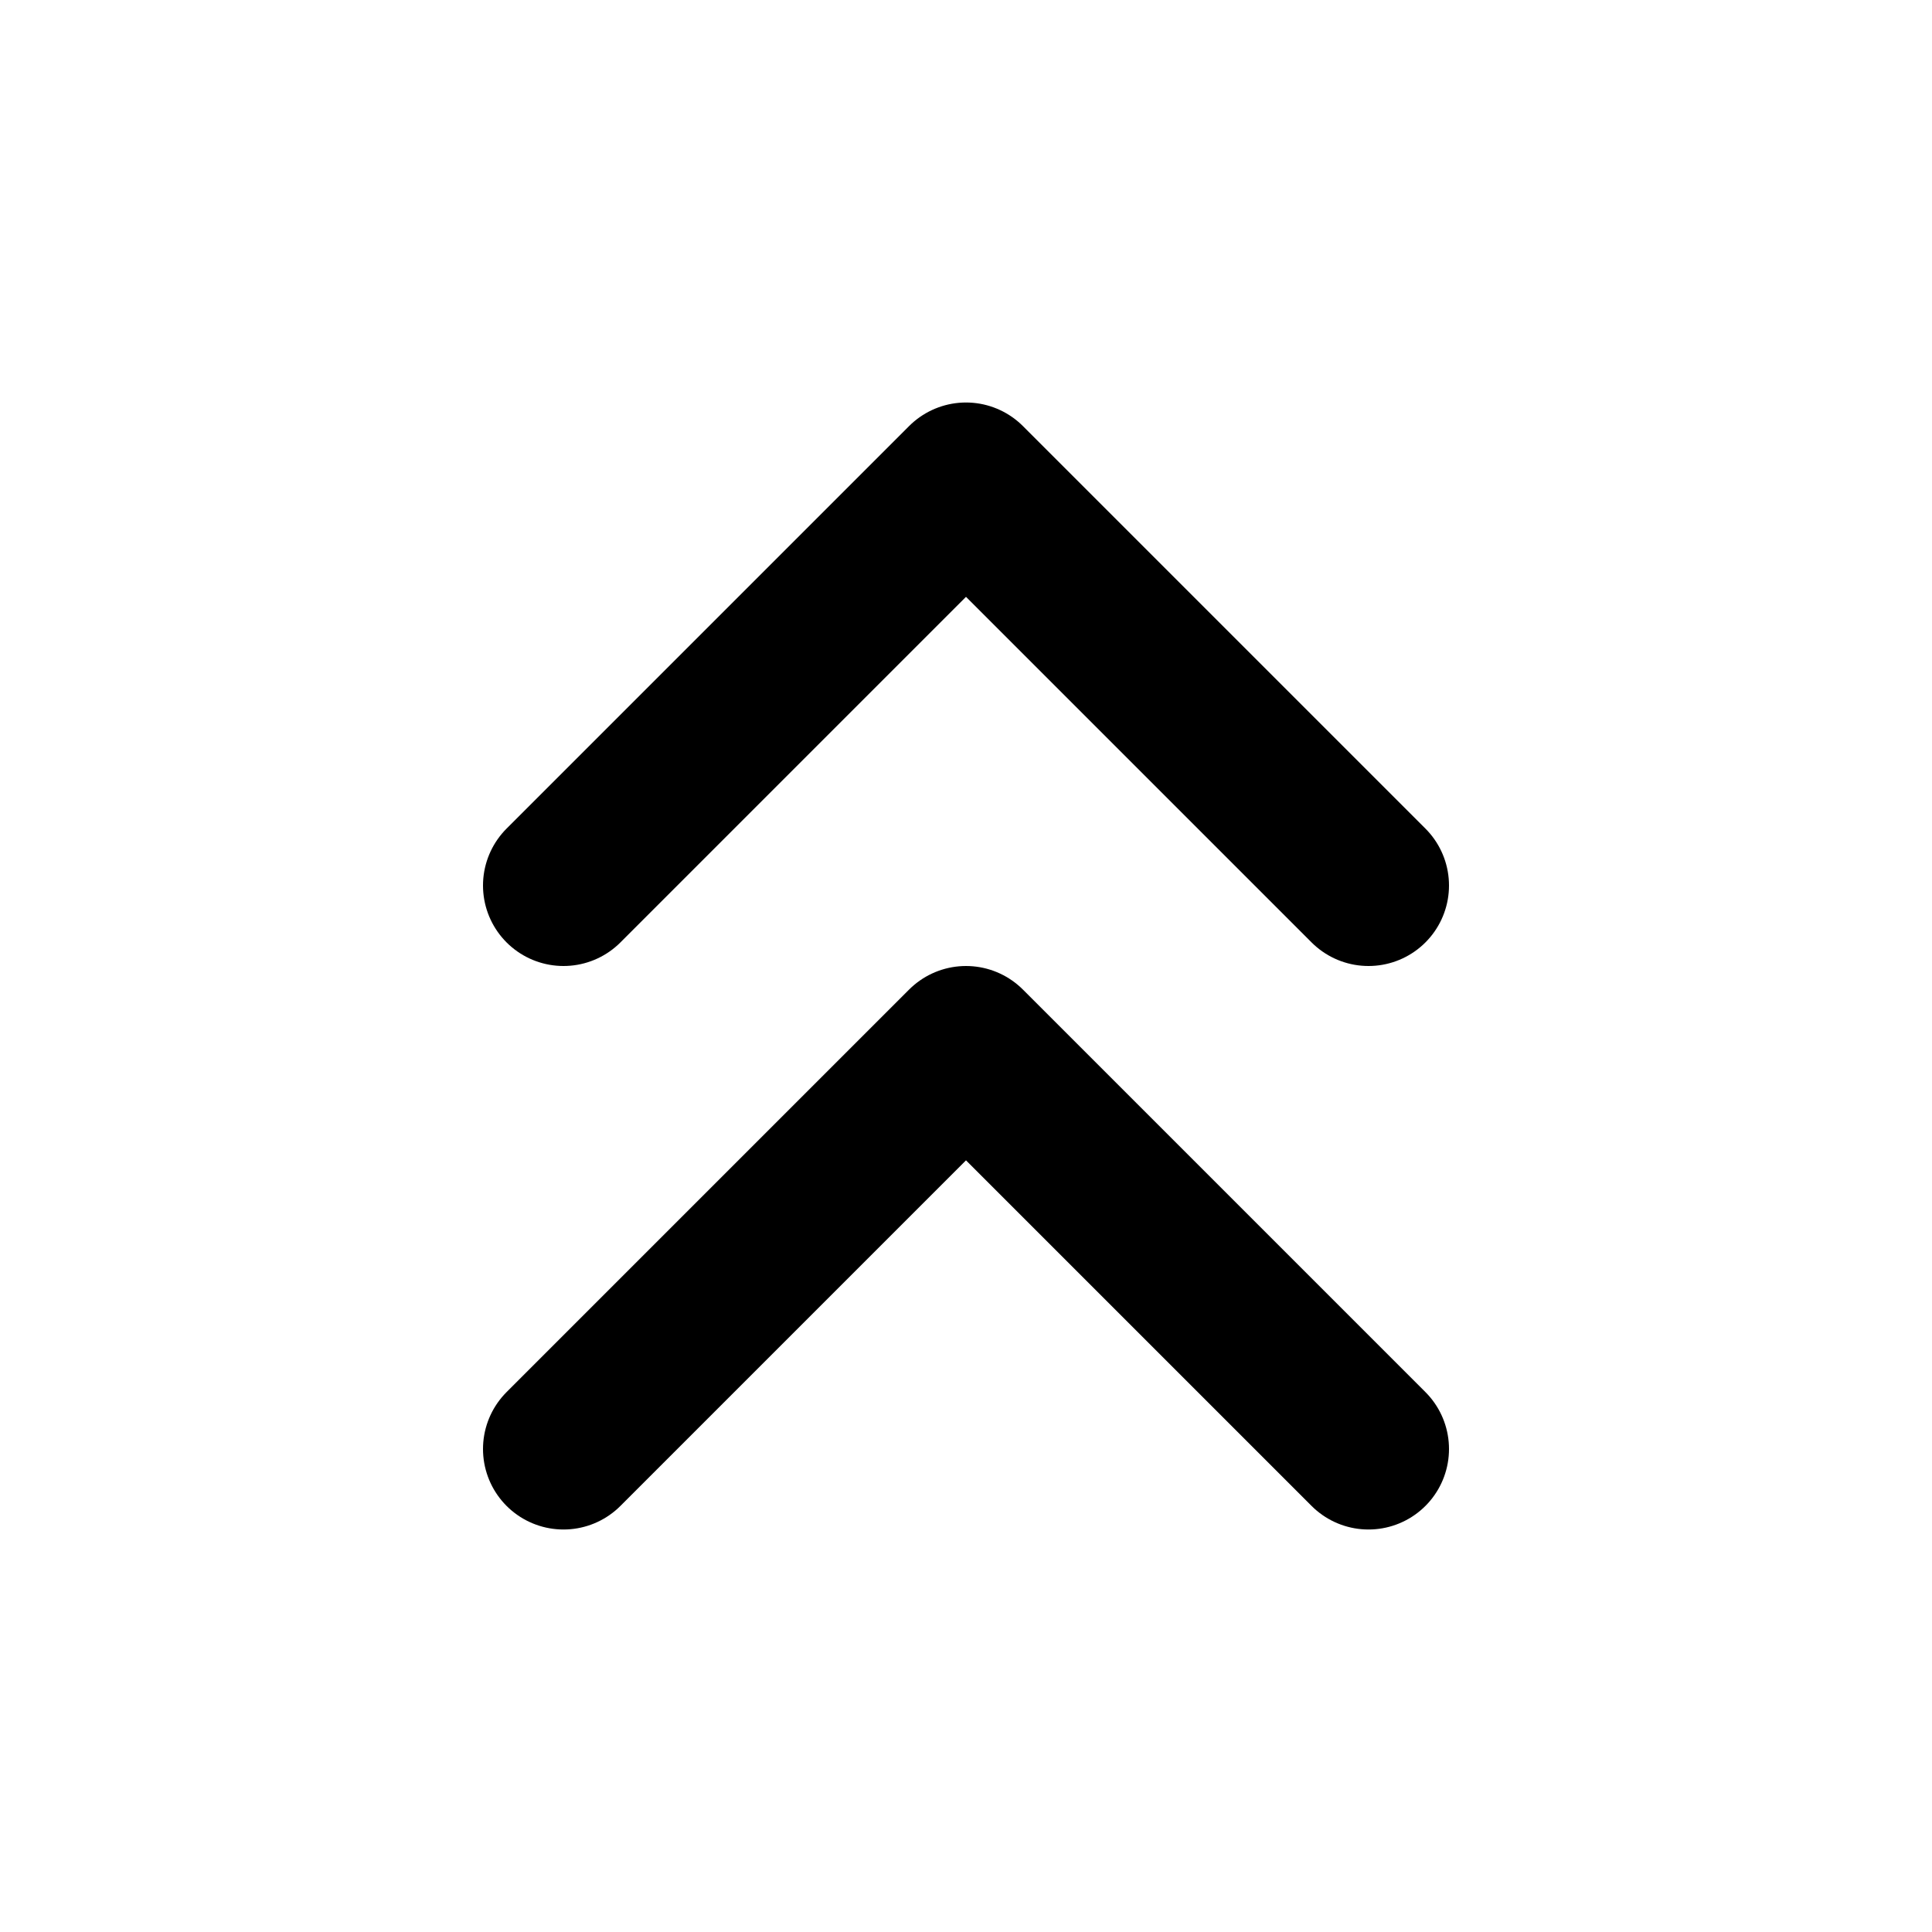
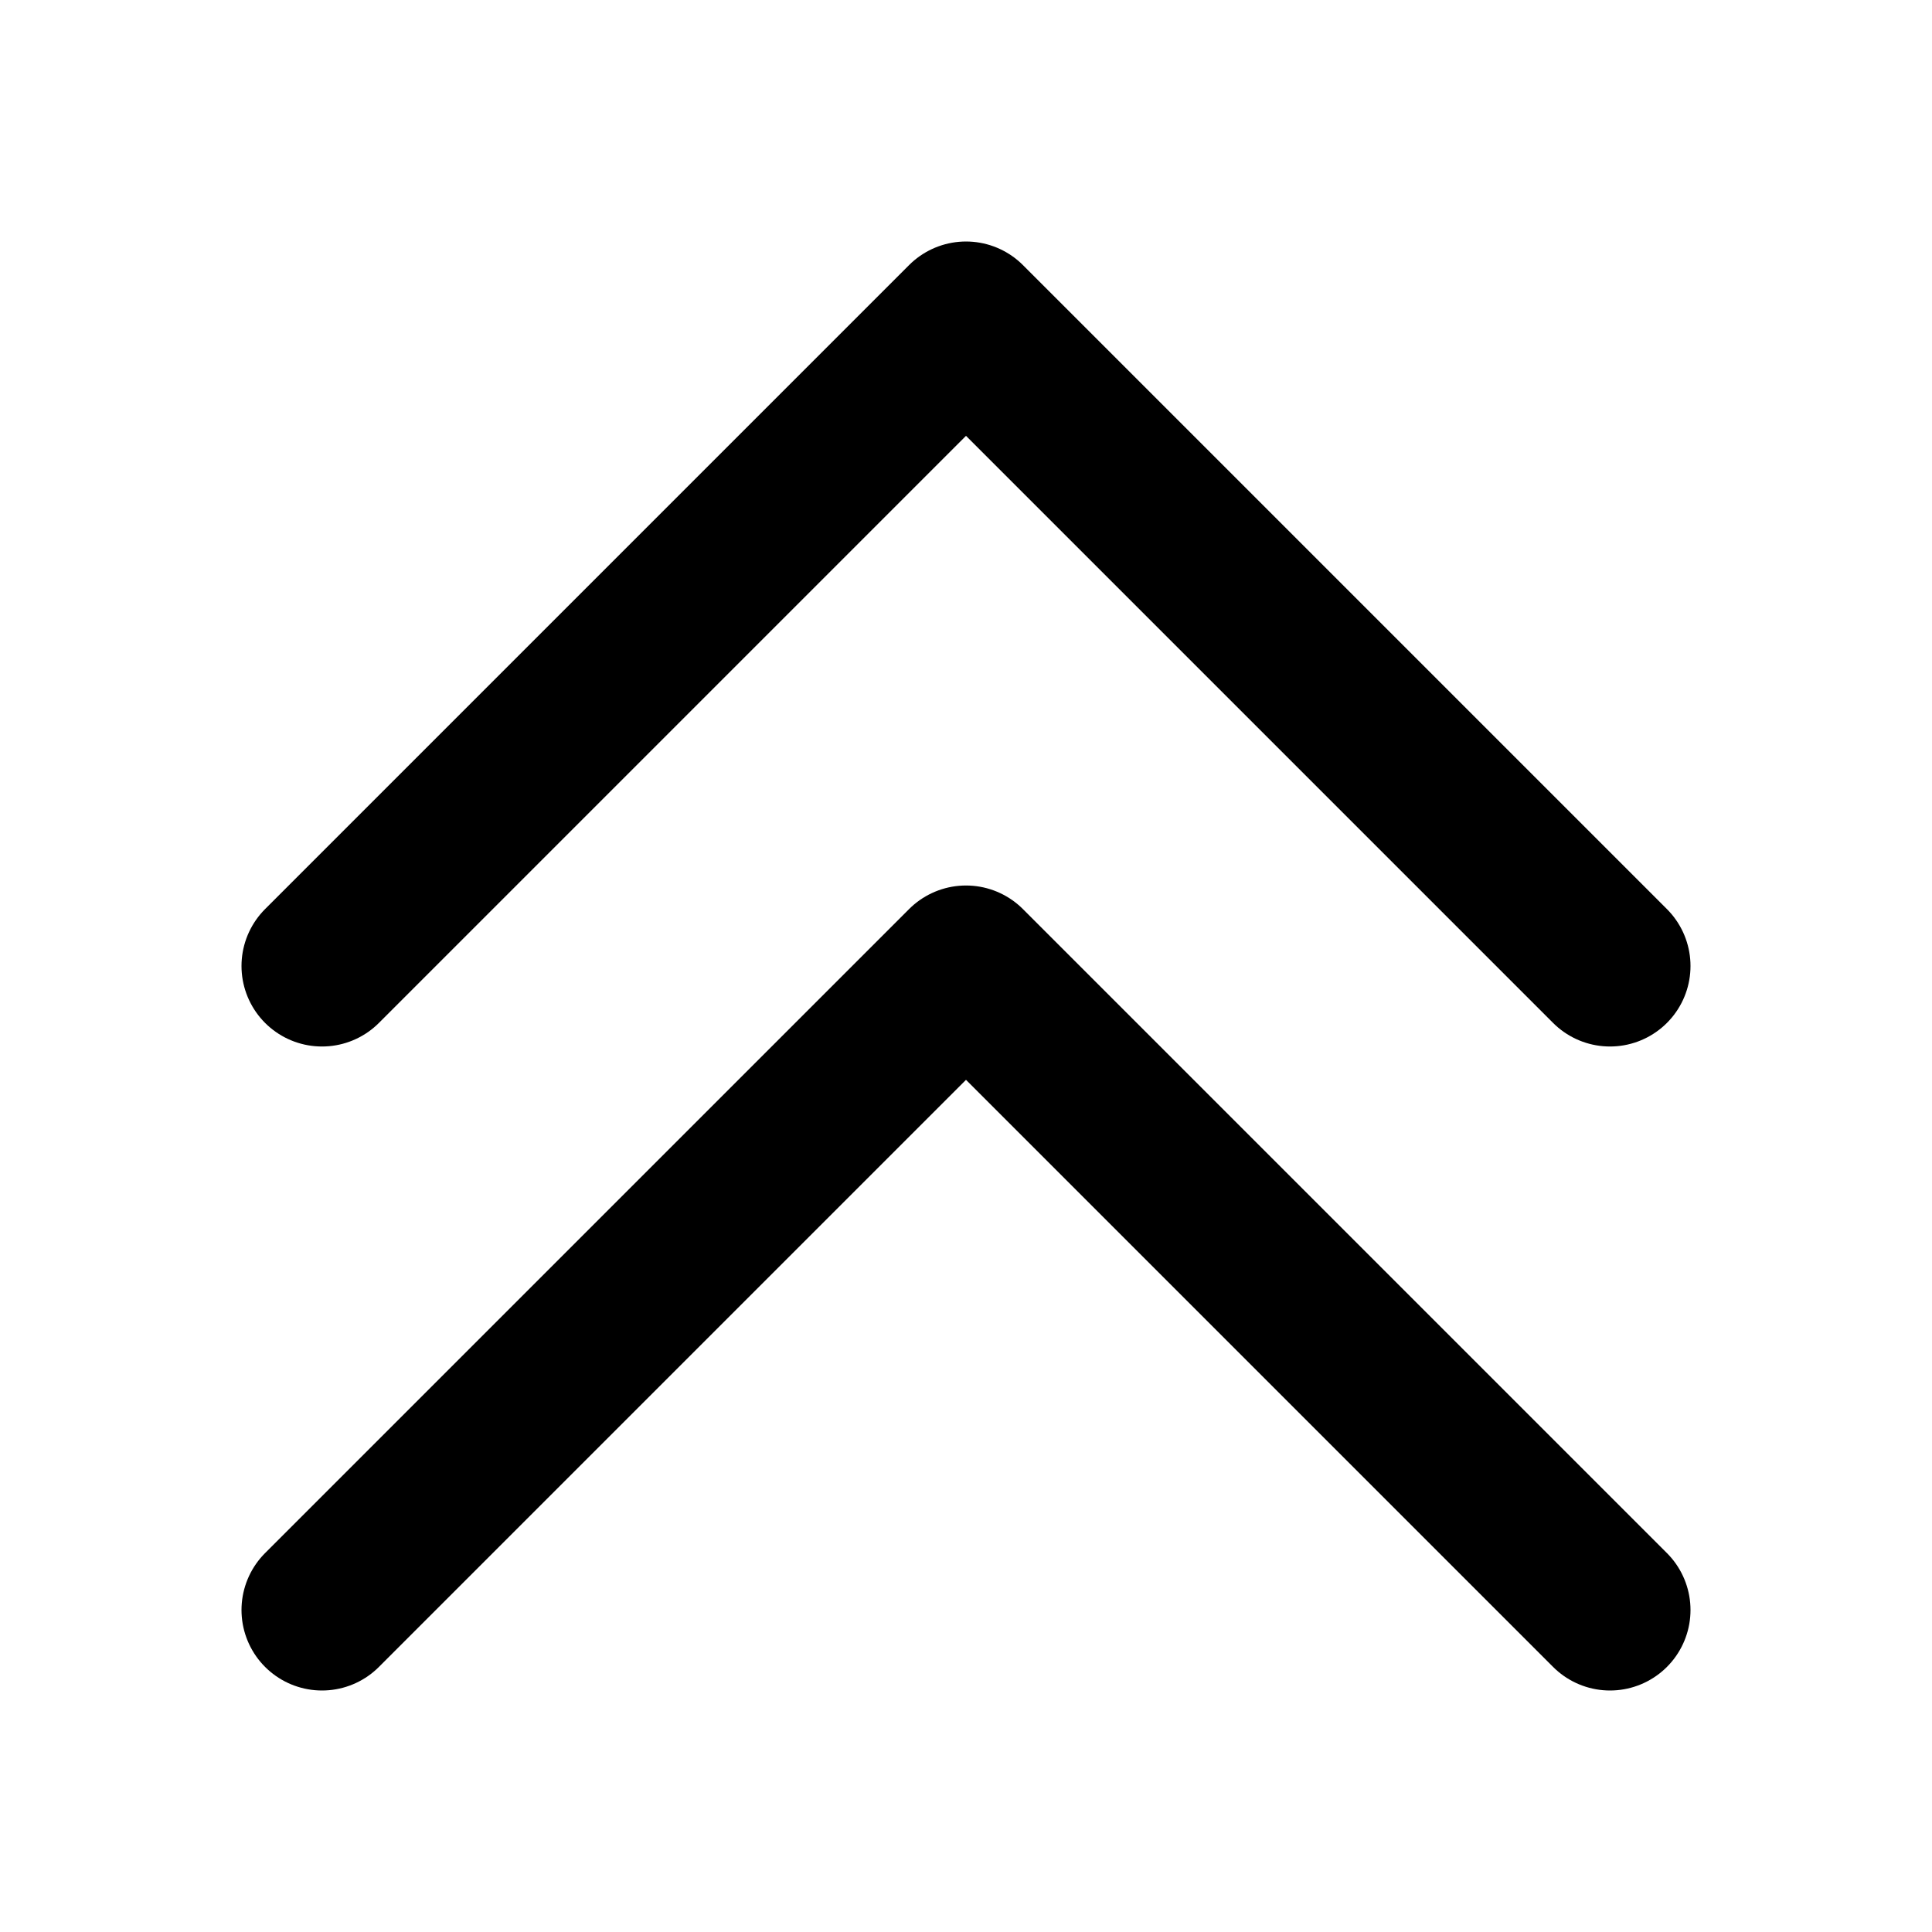
<svg xmlns="http://www.w3.org/2000/svg" width="24" height="24" viewBox="0 0 24 24" fill="none" stroke="currentColor" stroke-width="2" stroke-linecap="round" stroke-linejoin="round">
-   <polyline points="17 11 12 6 7 11" />
-   <polyline points="17 18 12 13 7 18" />
+   <polyline points="4 20 12 12 20 20" />
+   <polyline points="4 12 12 4 20 12" />
</svg>
